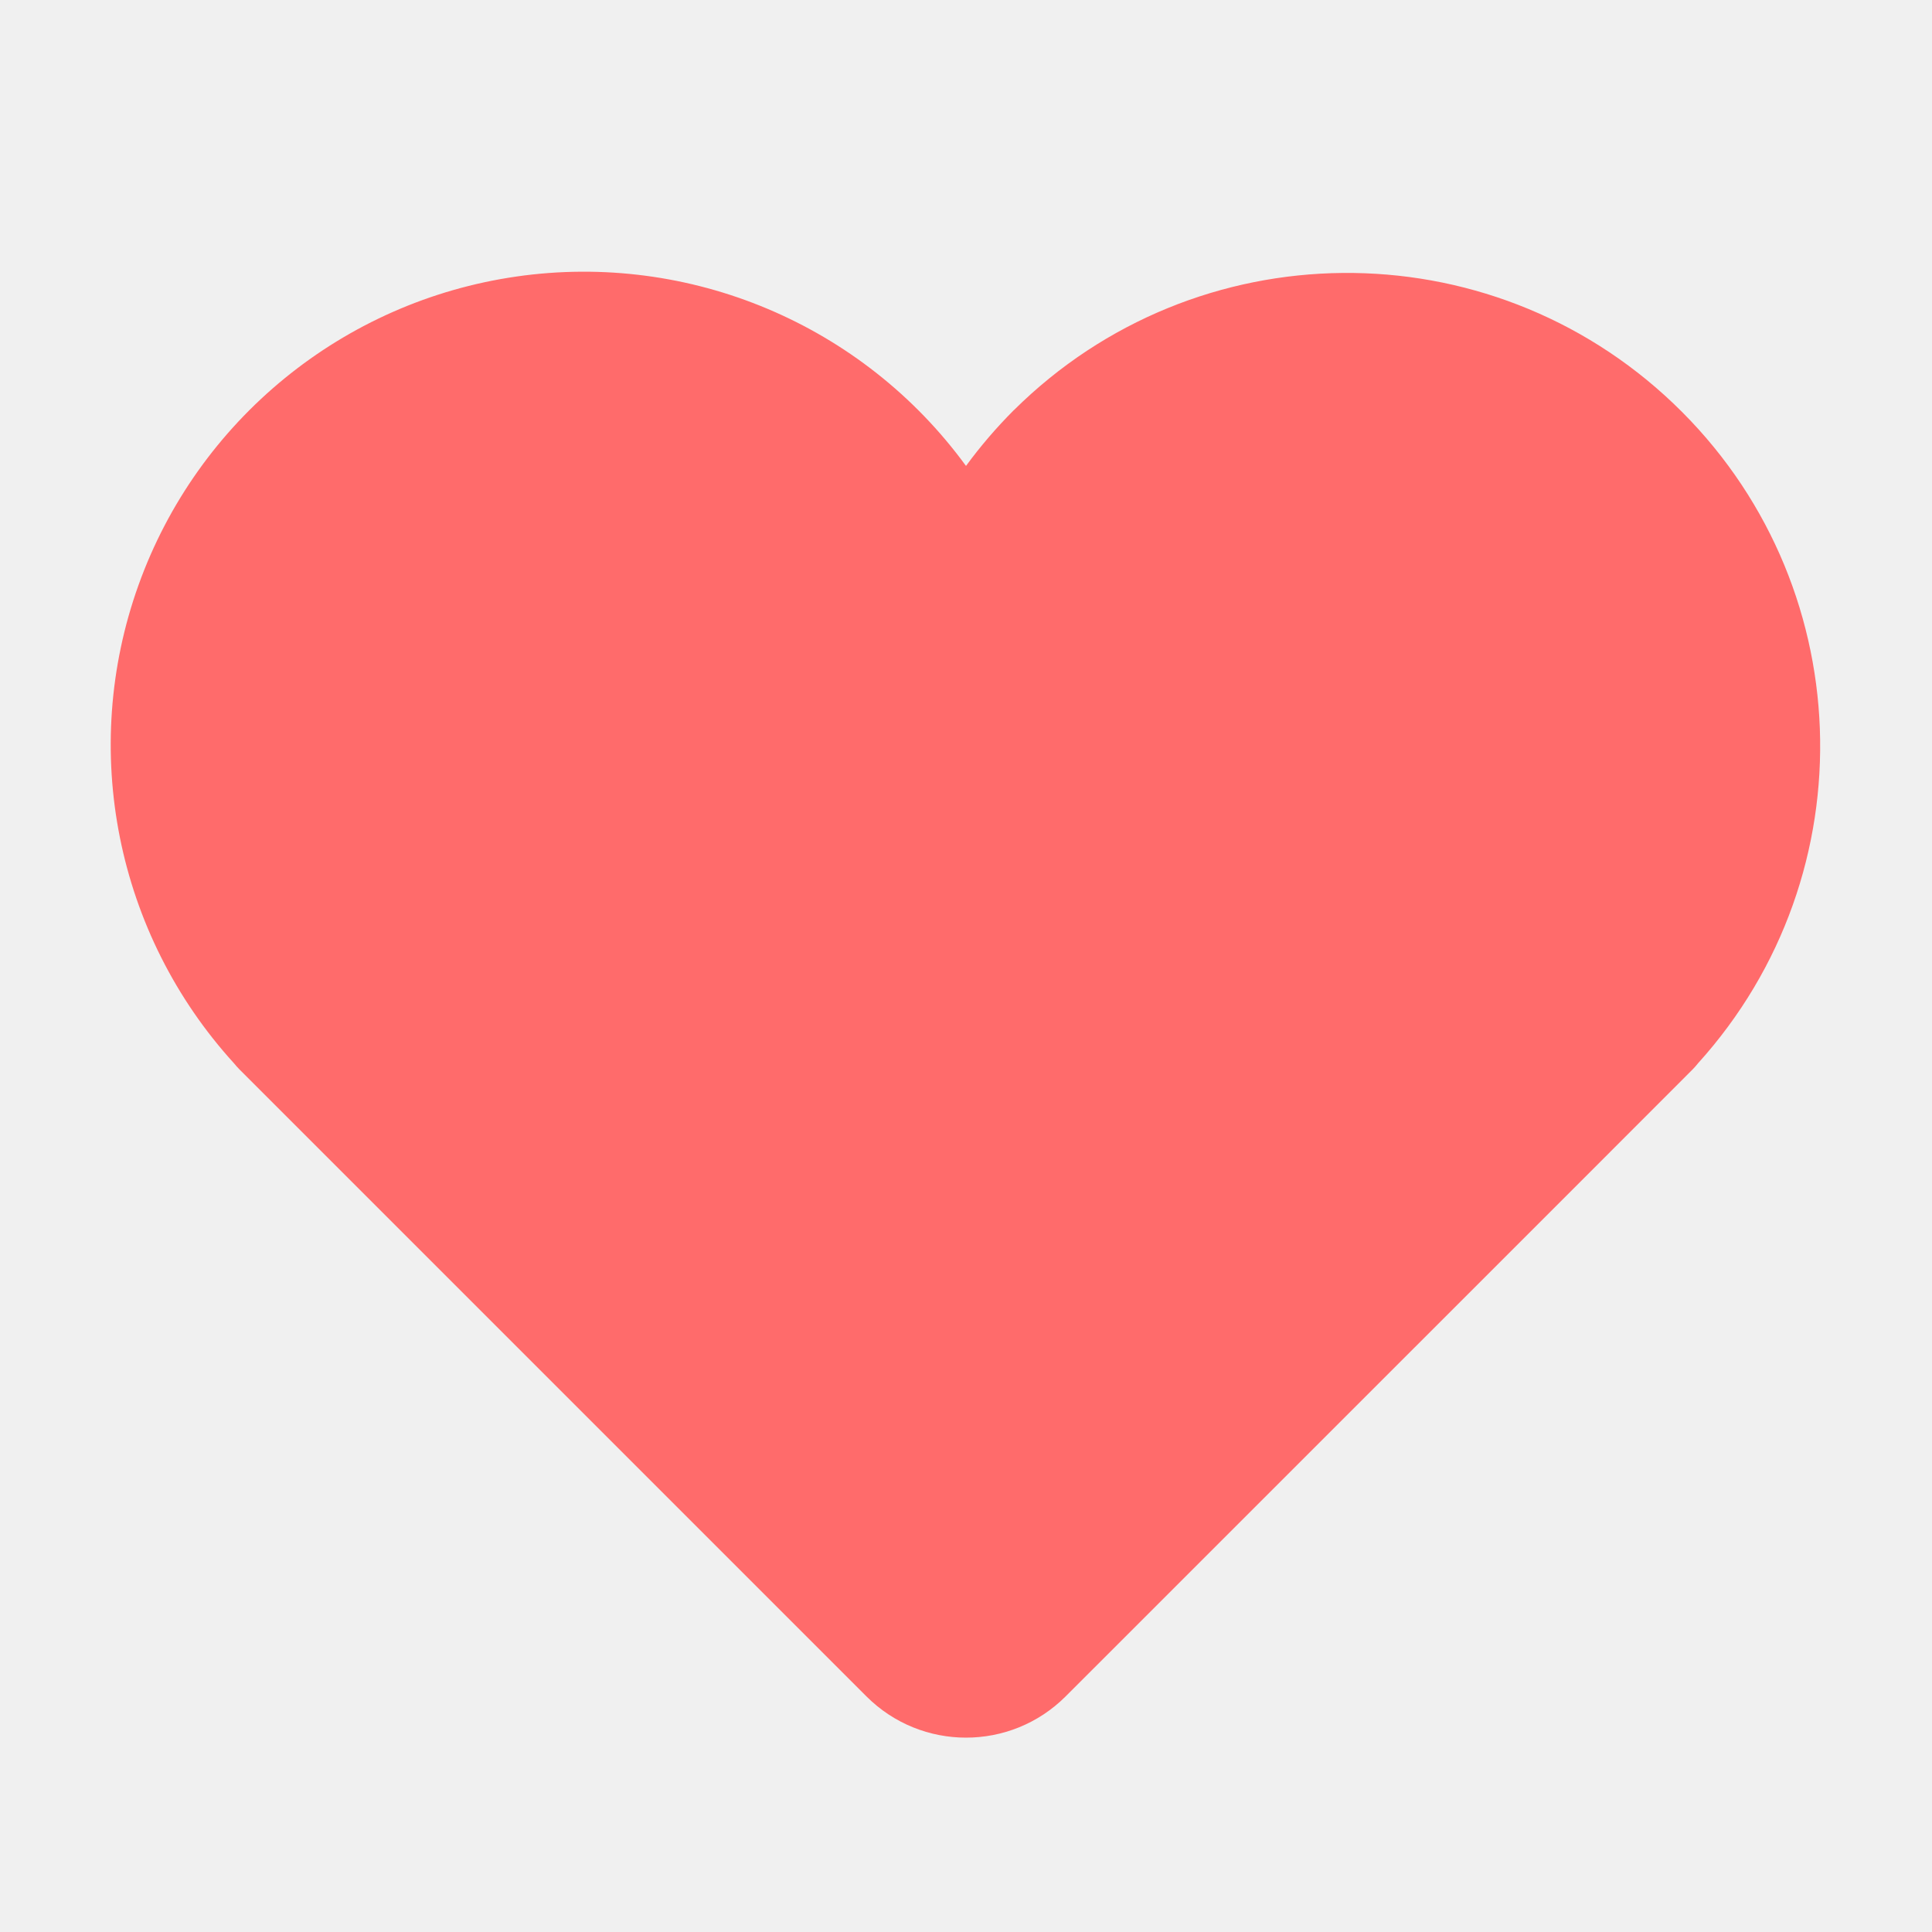
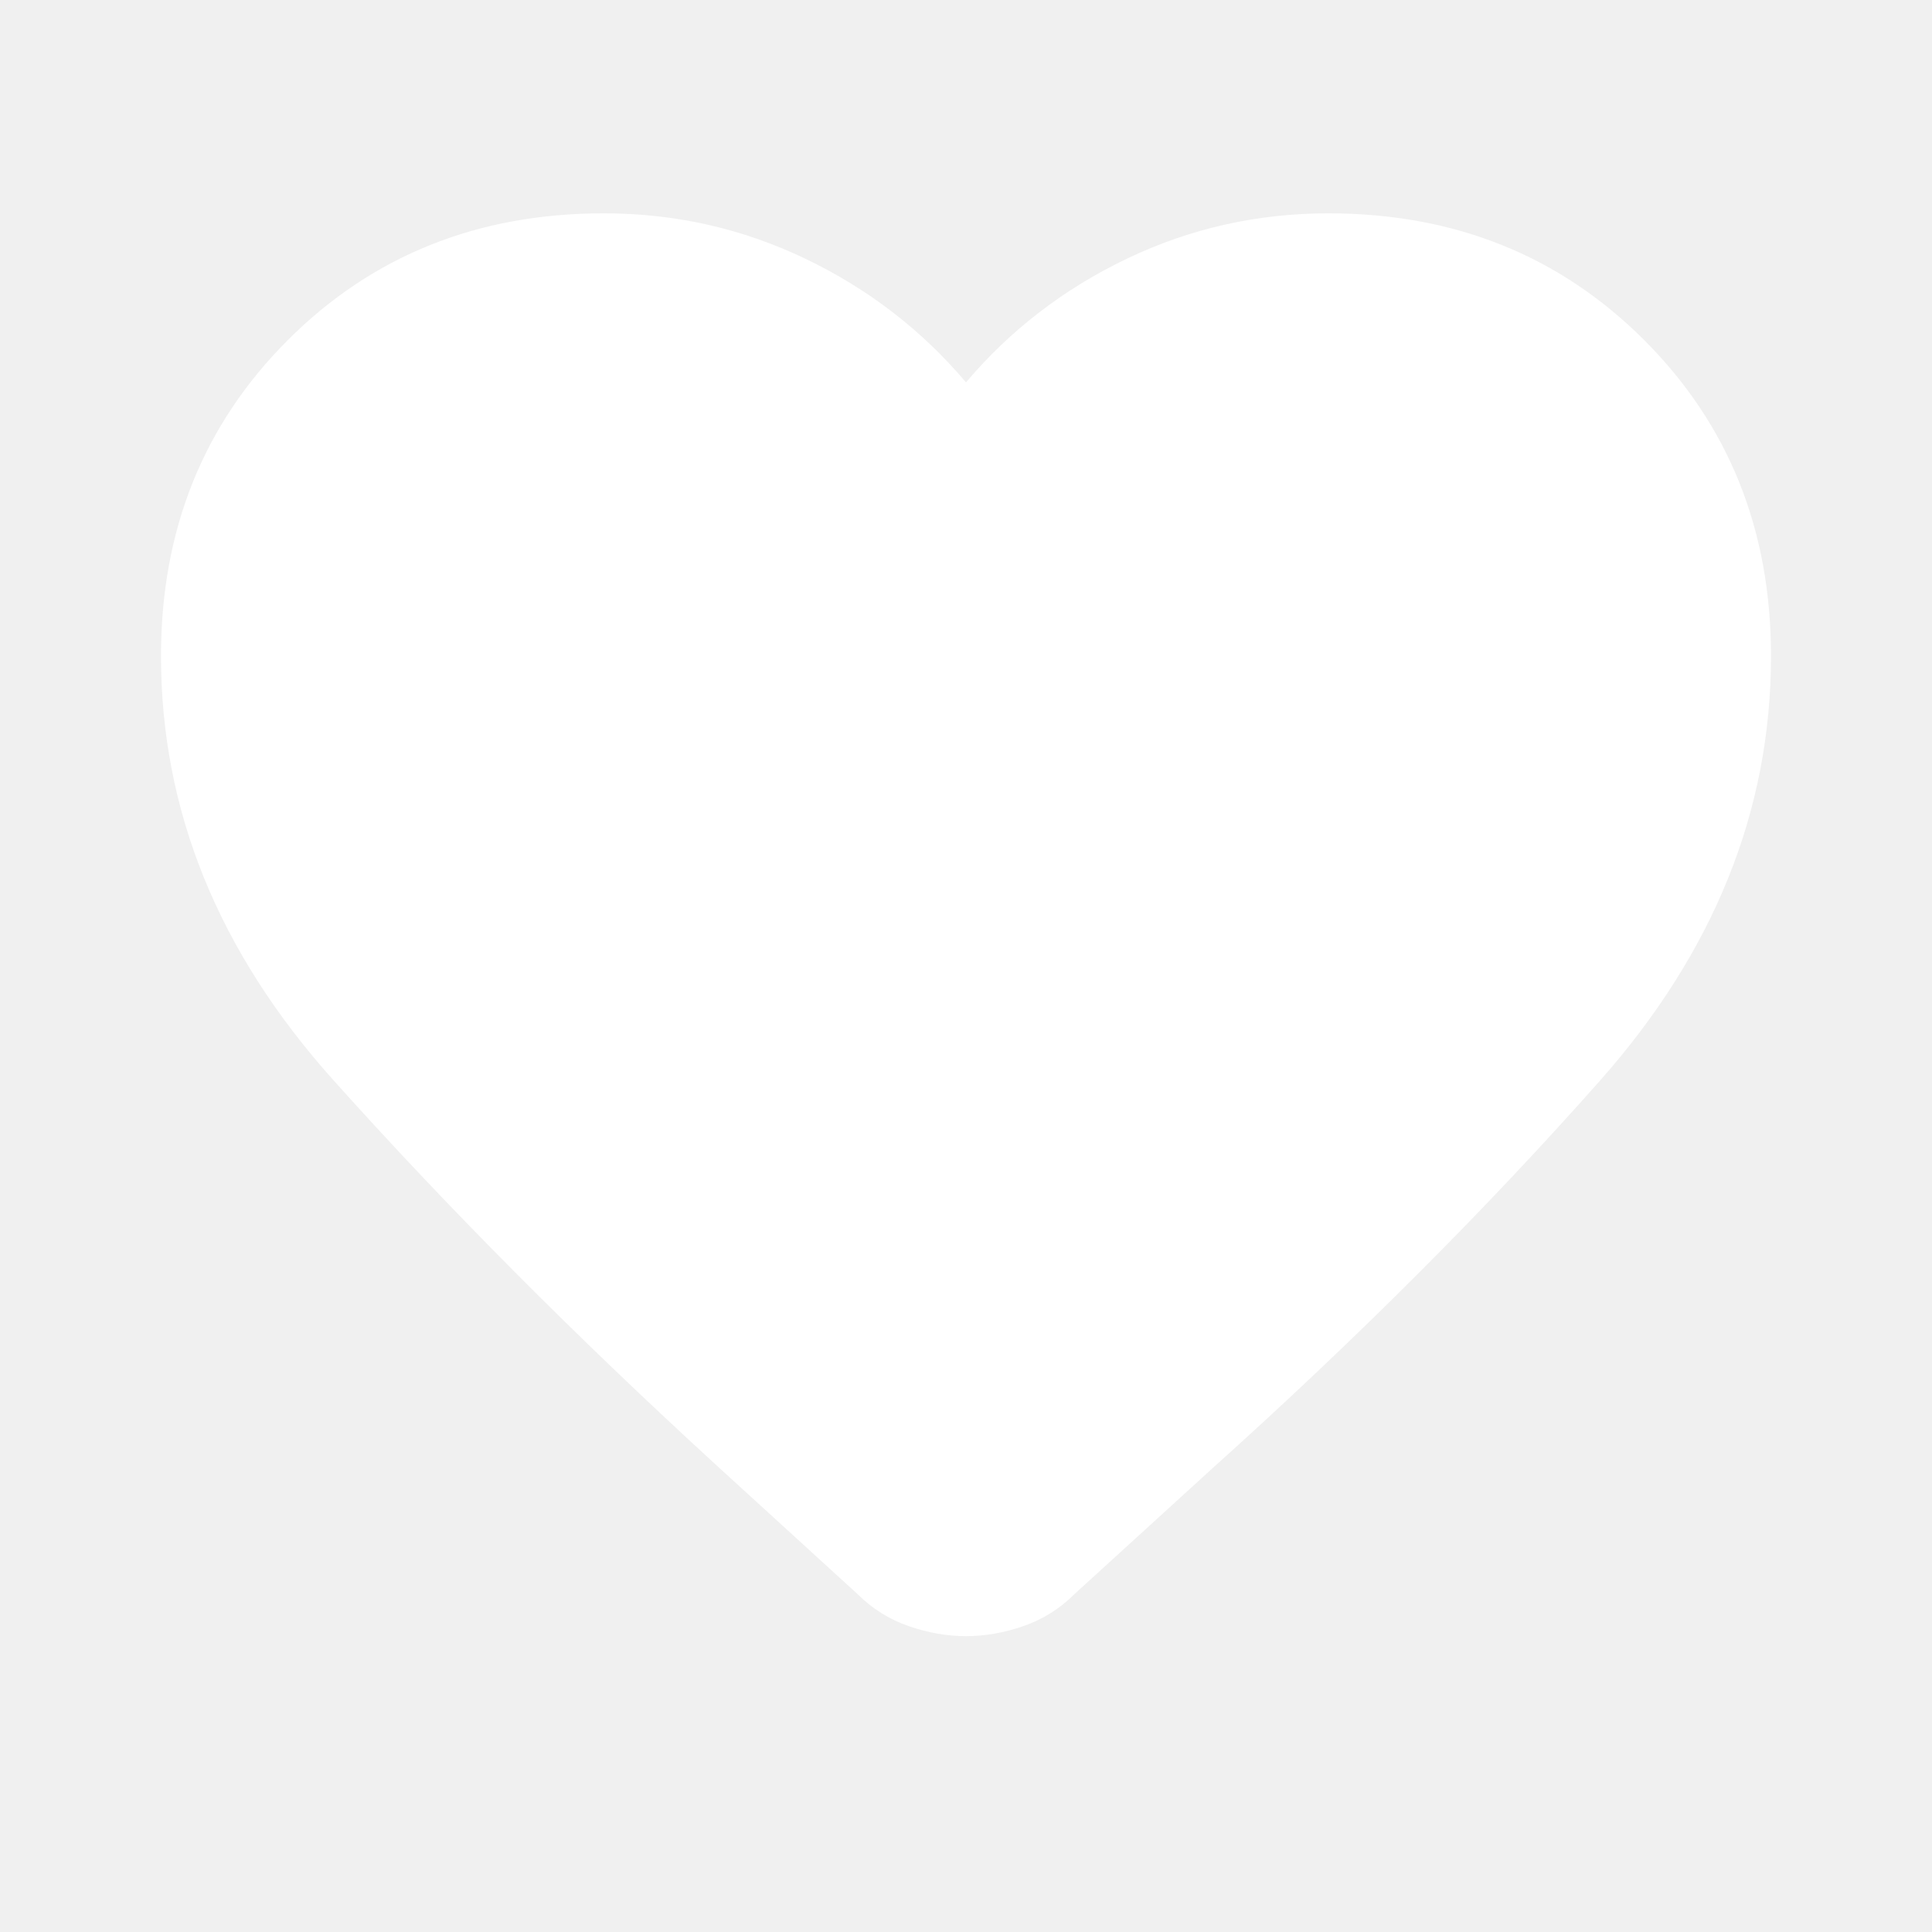
- <svg xmlns="http://www.w3.org/2000/svg" width="24" height="24" fill="none" viewBox="0 0 24 24">
-   <path fill="#ff6b6b" d="M12.595 5.095a5.877 5.877 0 0 1 8.499 8.113 1 1 0 0 1-.063.072l-1.498 1.499q-.002 0-.002.002l-6.293 6.292a1.75 1.75 0 0 1-2.475 0L2.97 13.28a1 1 0 0 1-.062-.07A5.877 5.877 0 1 1 12 5.788q.267-.365.595-.694" />
+ <svg xmlns="http://www.w3.org/2000/svg" width="24" height="24" viewBox="0 0 24 24">
+   <path fill="#ffffff" d="M12 20.325q-.35 0-.712-.125t-.638-.4l-1.725-1.575q-2.65-2.425-4.788-4.812T2 8.15Q2 5.8 3.575 4.225T7.5 2.65q1.325 0 2.5.562t2 1.538q.825-.975 2-1.537t2.5-.563q2.35 0 3.925 1.575T22 8.15q0 2.875-2.125 5.275T15.05 18.25l-1.7 1.55q-.275.275-.637.4t-.713.125" />
</svg>
